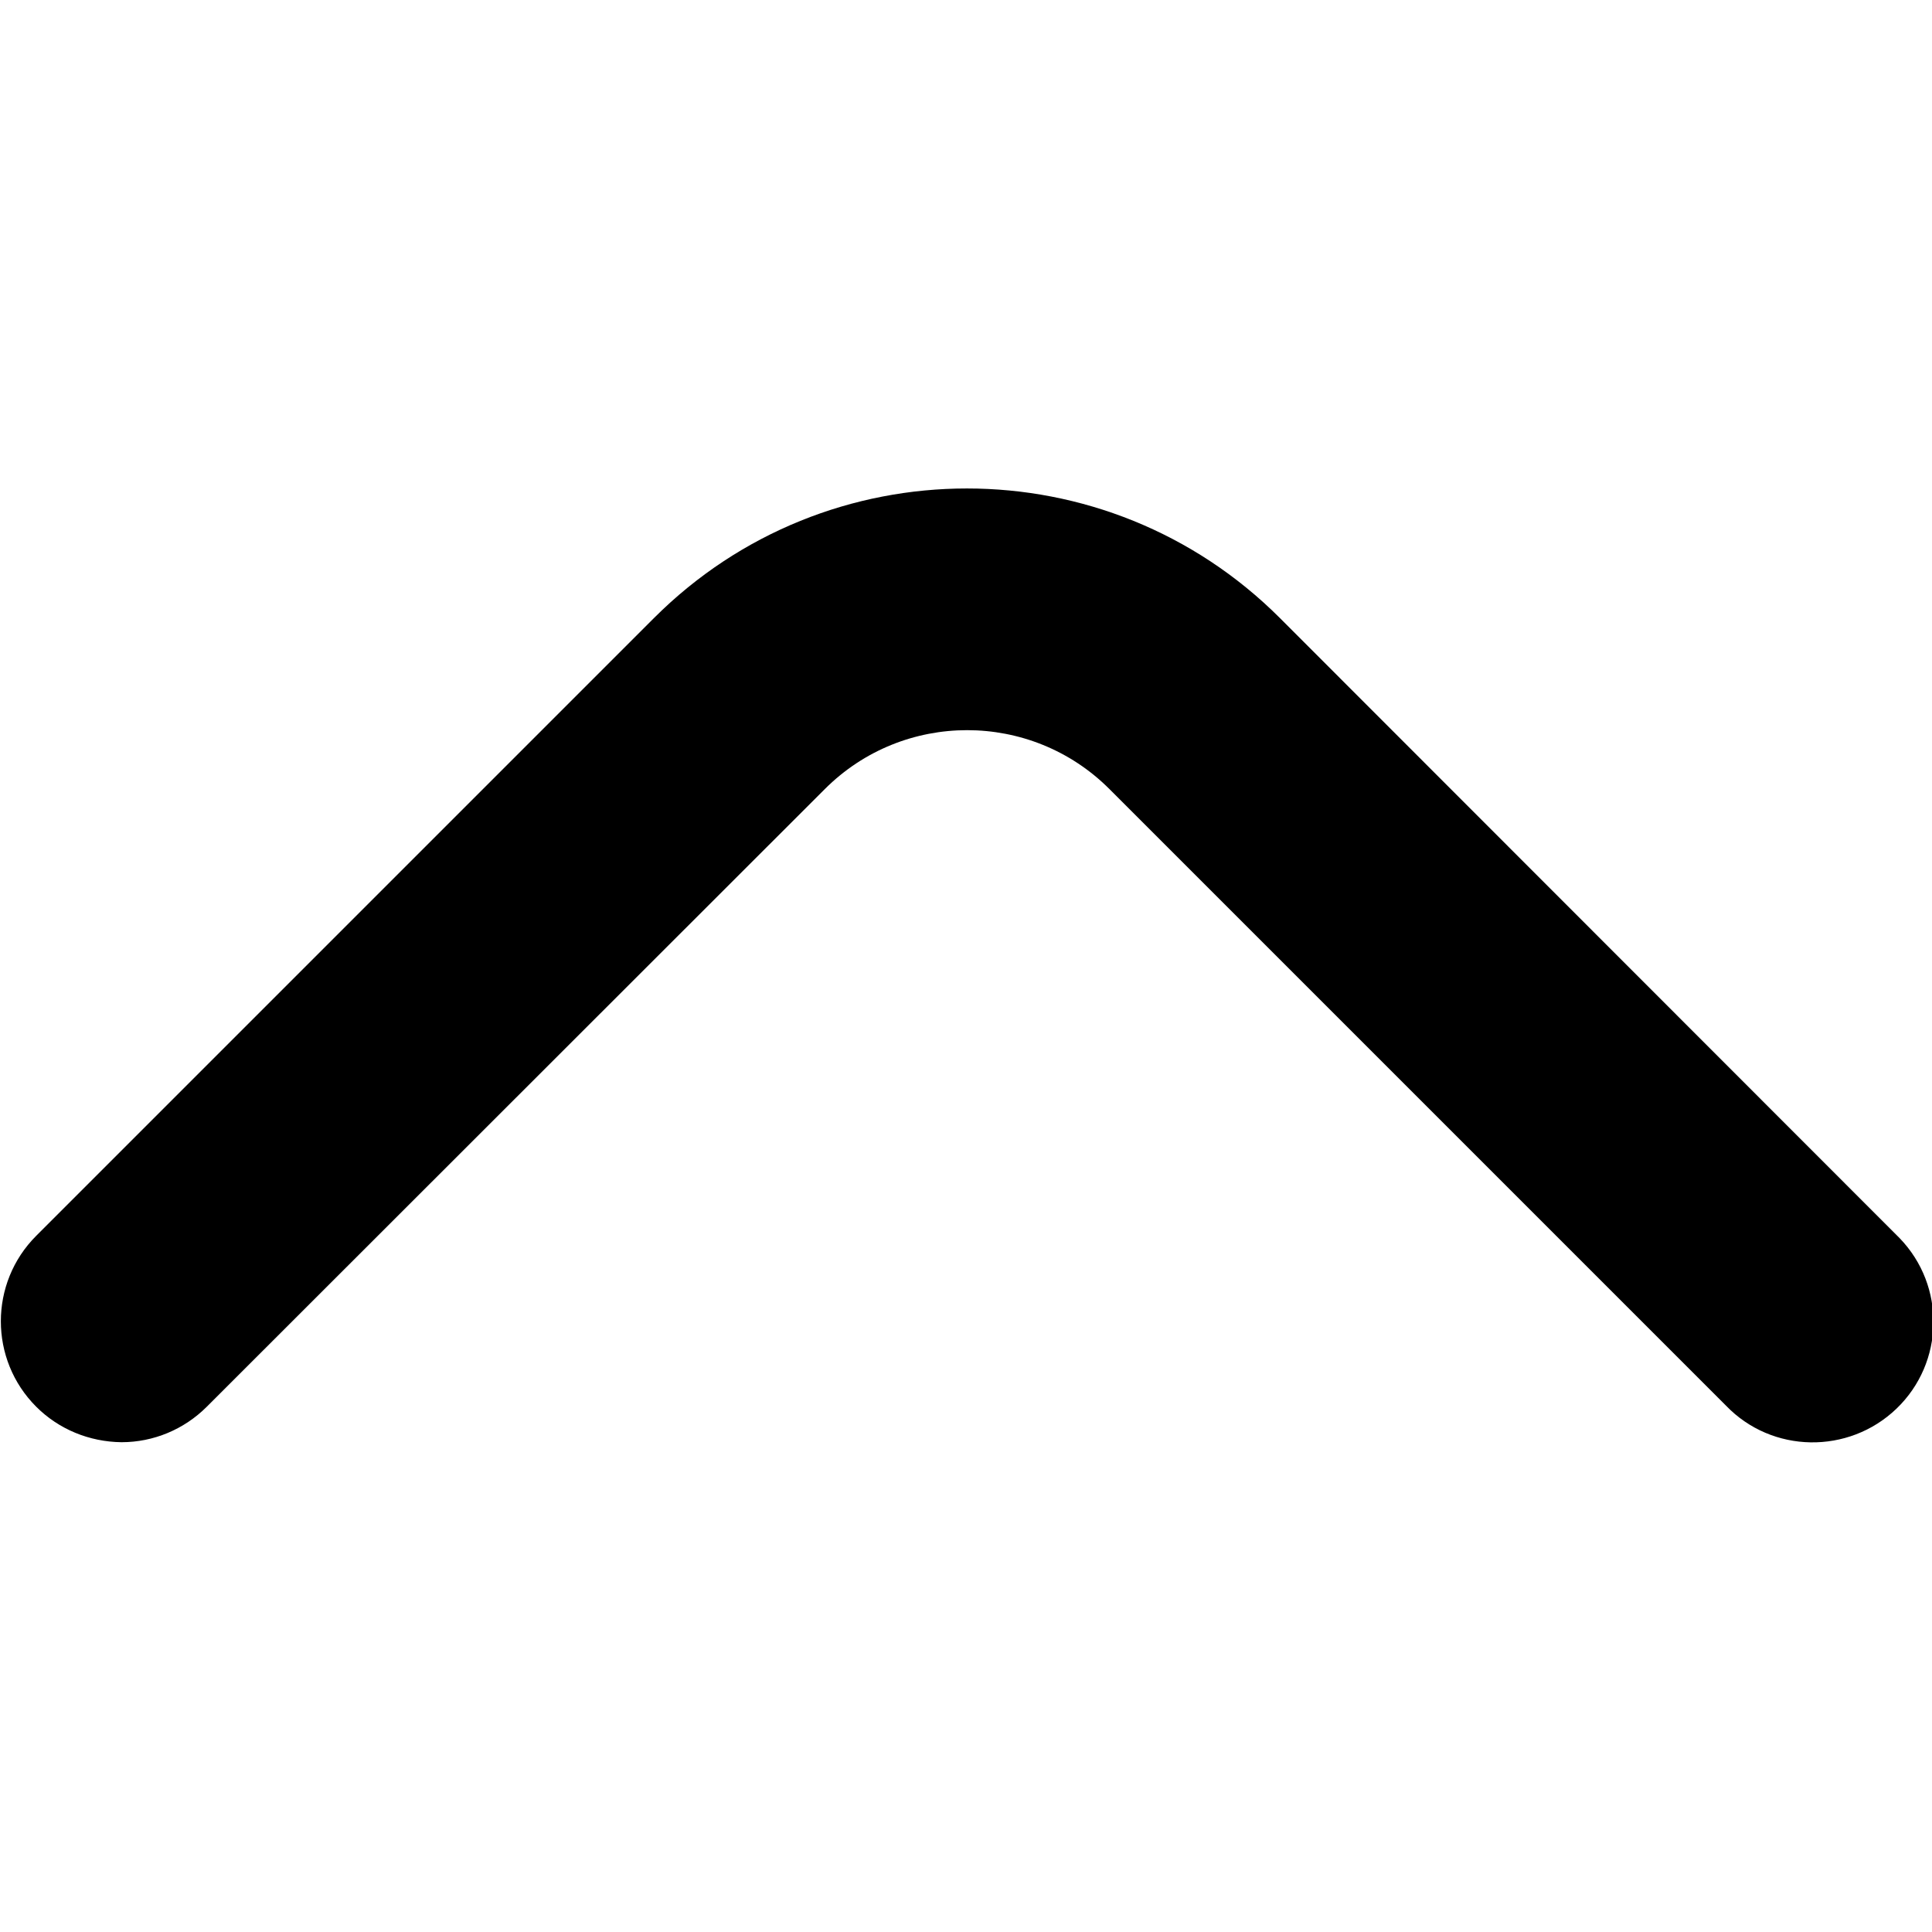
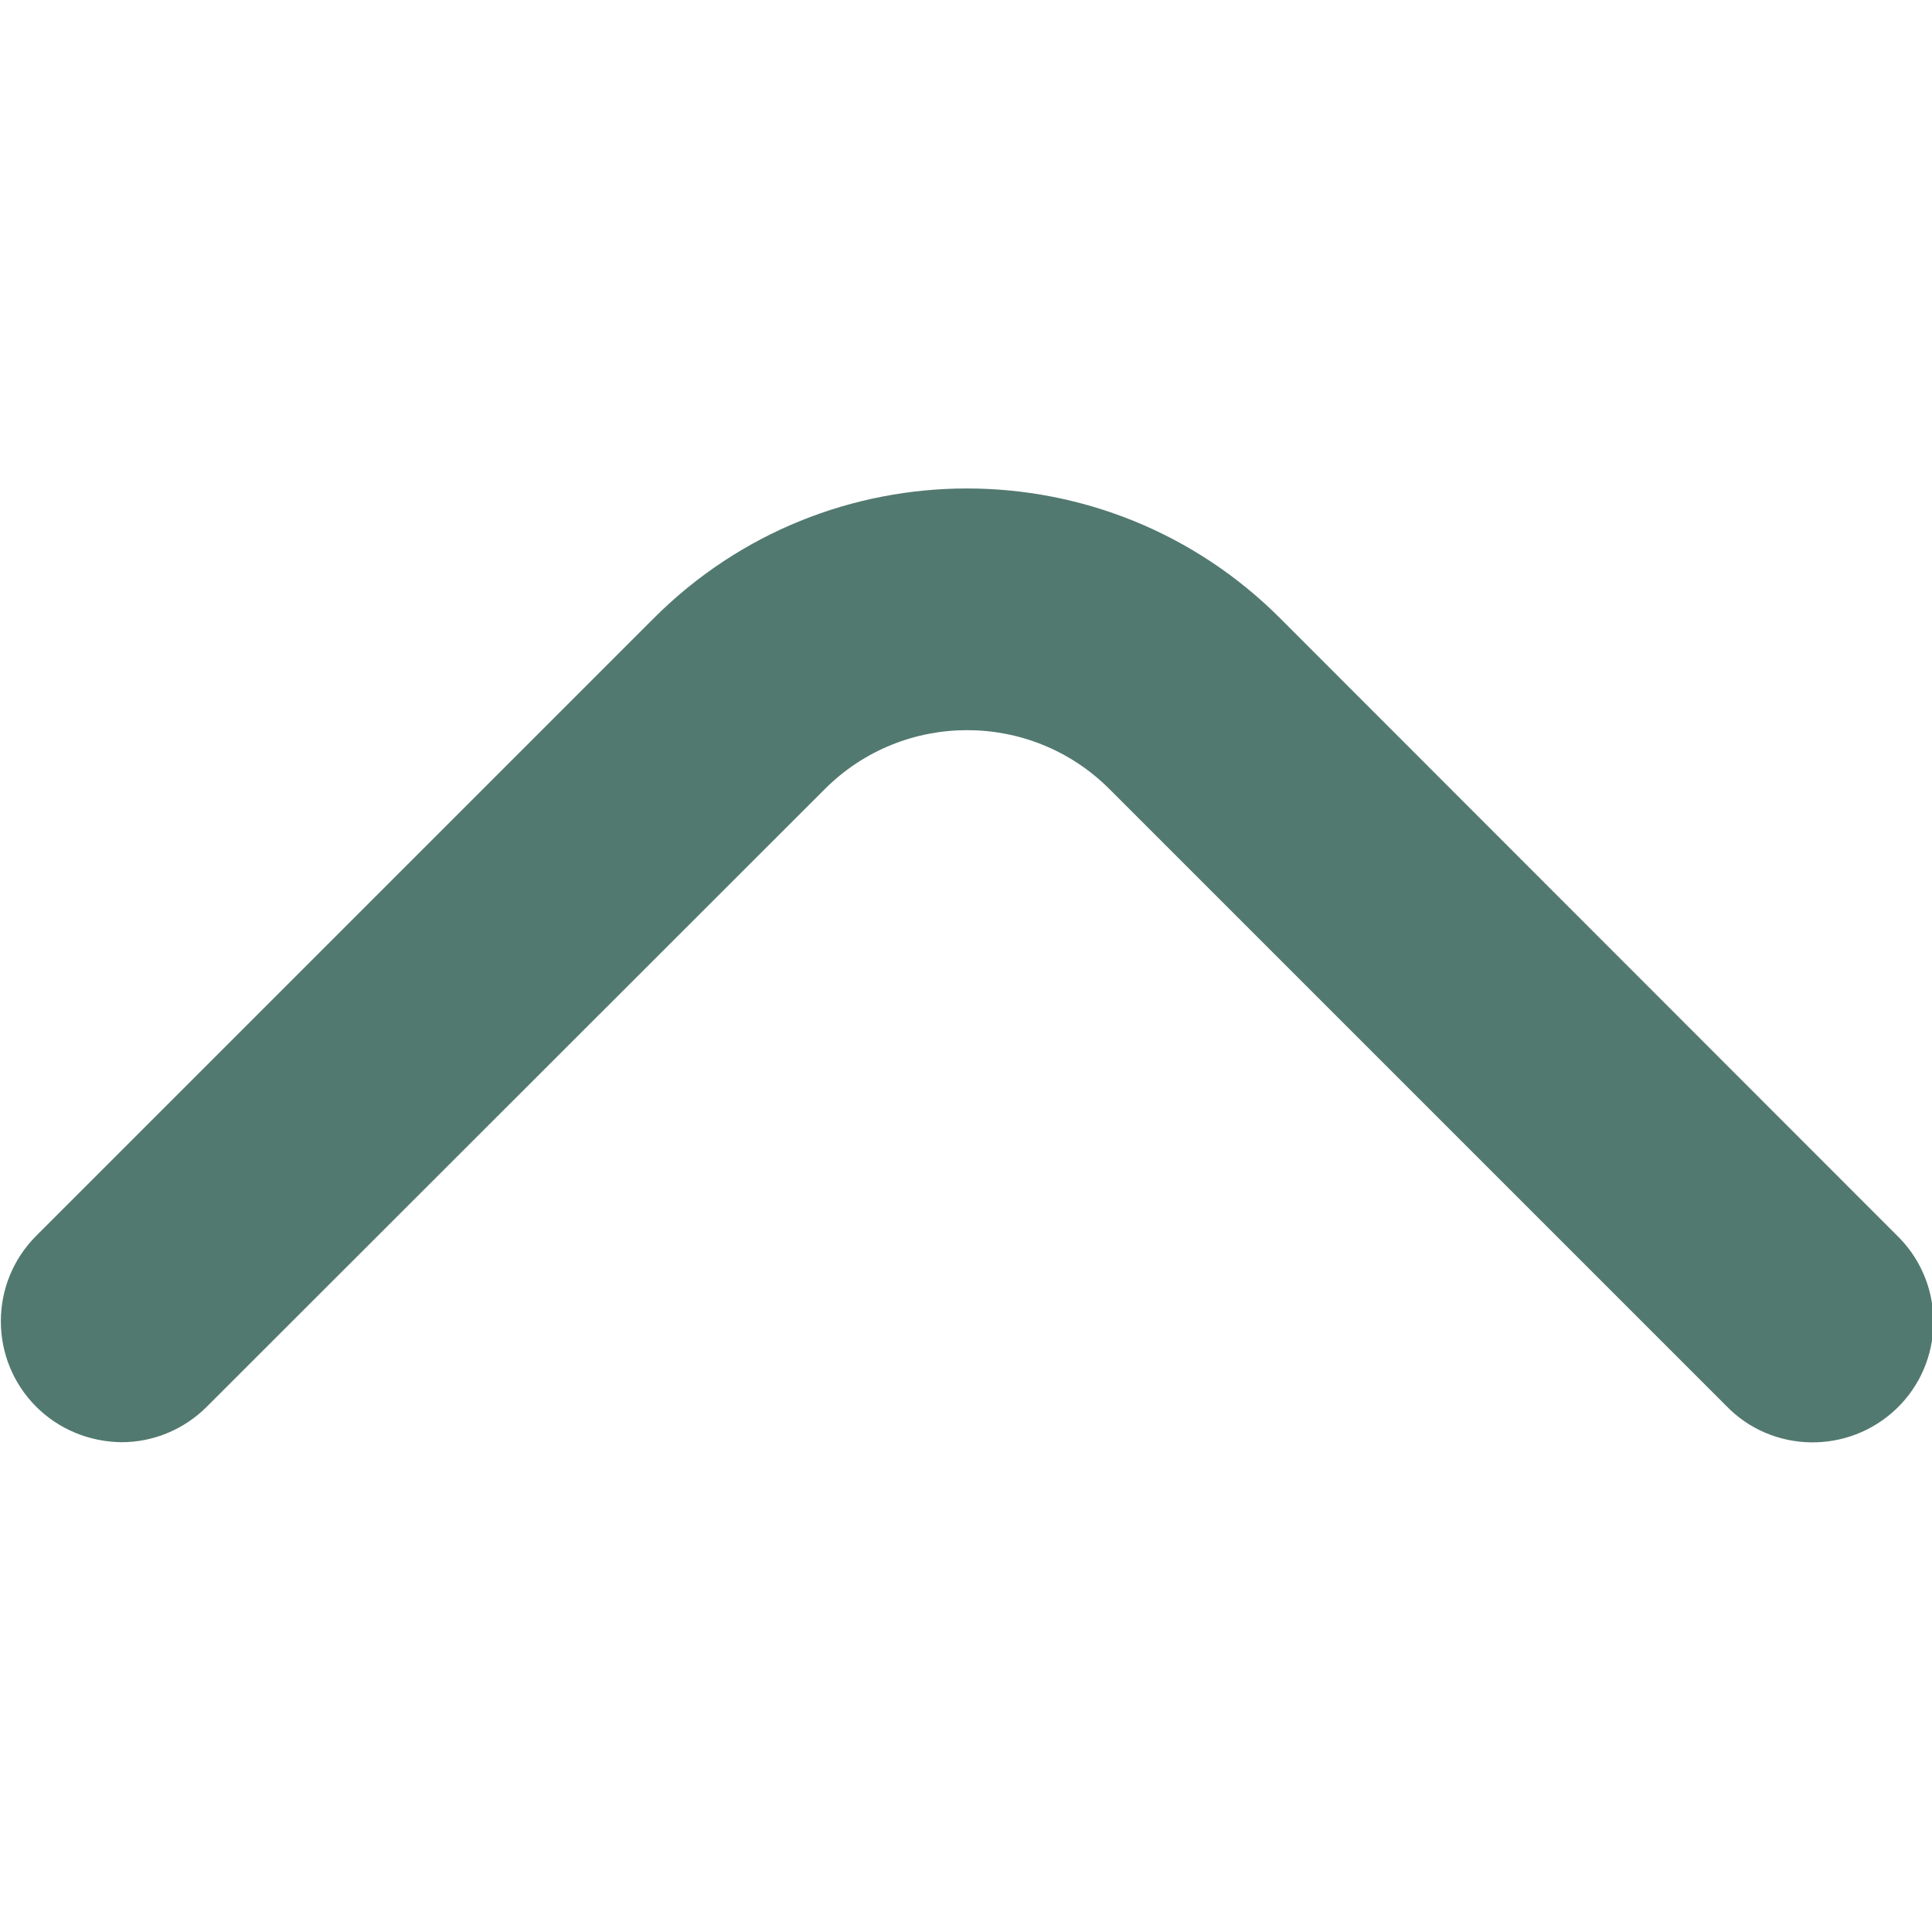
<svg xmlns="http://www.w3.org/2000/svg" version="1.1" id="Layer_1" x="0px" y="0px" viewBox="0 0 512 512" style="enable-background:new 0 0 512 512;" xml:space="preserve">
  <style type="text/css">
	.st0{fill:#52796F;}
</style>
  <g>
-     <path className="st0" d="M9.6,372.8c-12.5-12.5-12.5-32.8,0-45.3l163.7-163.7c45.8-45.8,120.1-45.8,165.9,0l163.4,163.5   c0.3,0.3,0.5,0.5,0.8,0.8c12.3,12.7,11.9,33-0.8,45.2s-33,11.9-45.2-0.8L294,209.1c0,0,0,0,0,0c-20.8-20.8-54.6-20.8-75.4,0   L54.8,372.8c-6,6-14.1,9.4-22.6,9.4C23.7,382.1,15.6,378.8,9.6,372.8z" />
+     <path class="st0" d="M9.6,372.8c-12.5-12.5-12.5-32.8,0-45.3l163.7-163.7c45.8-45.8,120.1-45.8,165.9,0l163.4,163.5   c0.3,0.3,0.5,0.5,0.8,0.8c12.3,12.7,11.9,33-0.8,45.2s-33,11.9-45.2-0.8L294,209.1l0,0c-20.8-20.8-54.6-20.8-75.4,0L54.8,372.8   c-6,6-14.1,9.4-22.6,9.4C23.7,382.1,15.6,378.8,9.6,372.8z" />
  </g>
</svg>
